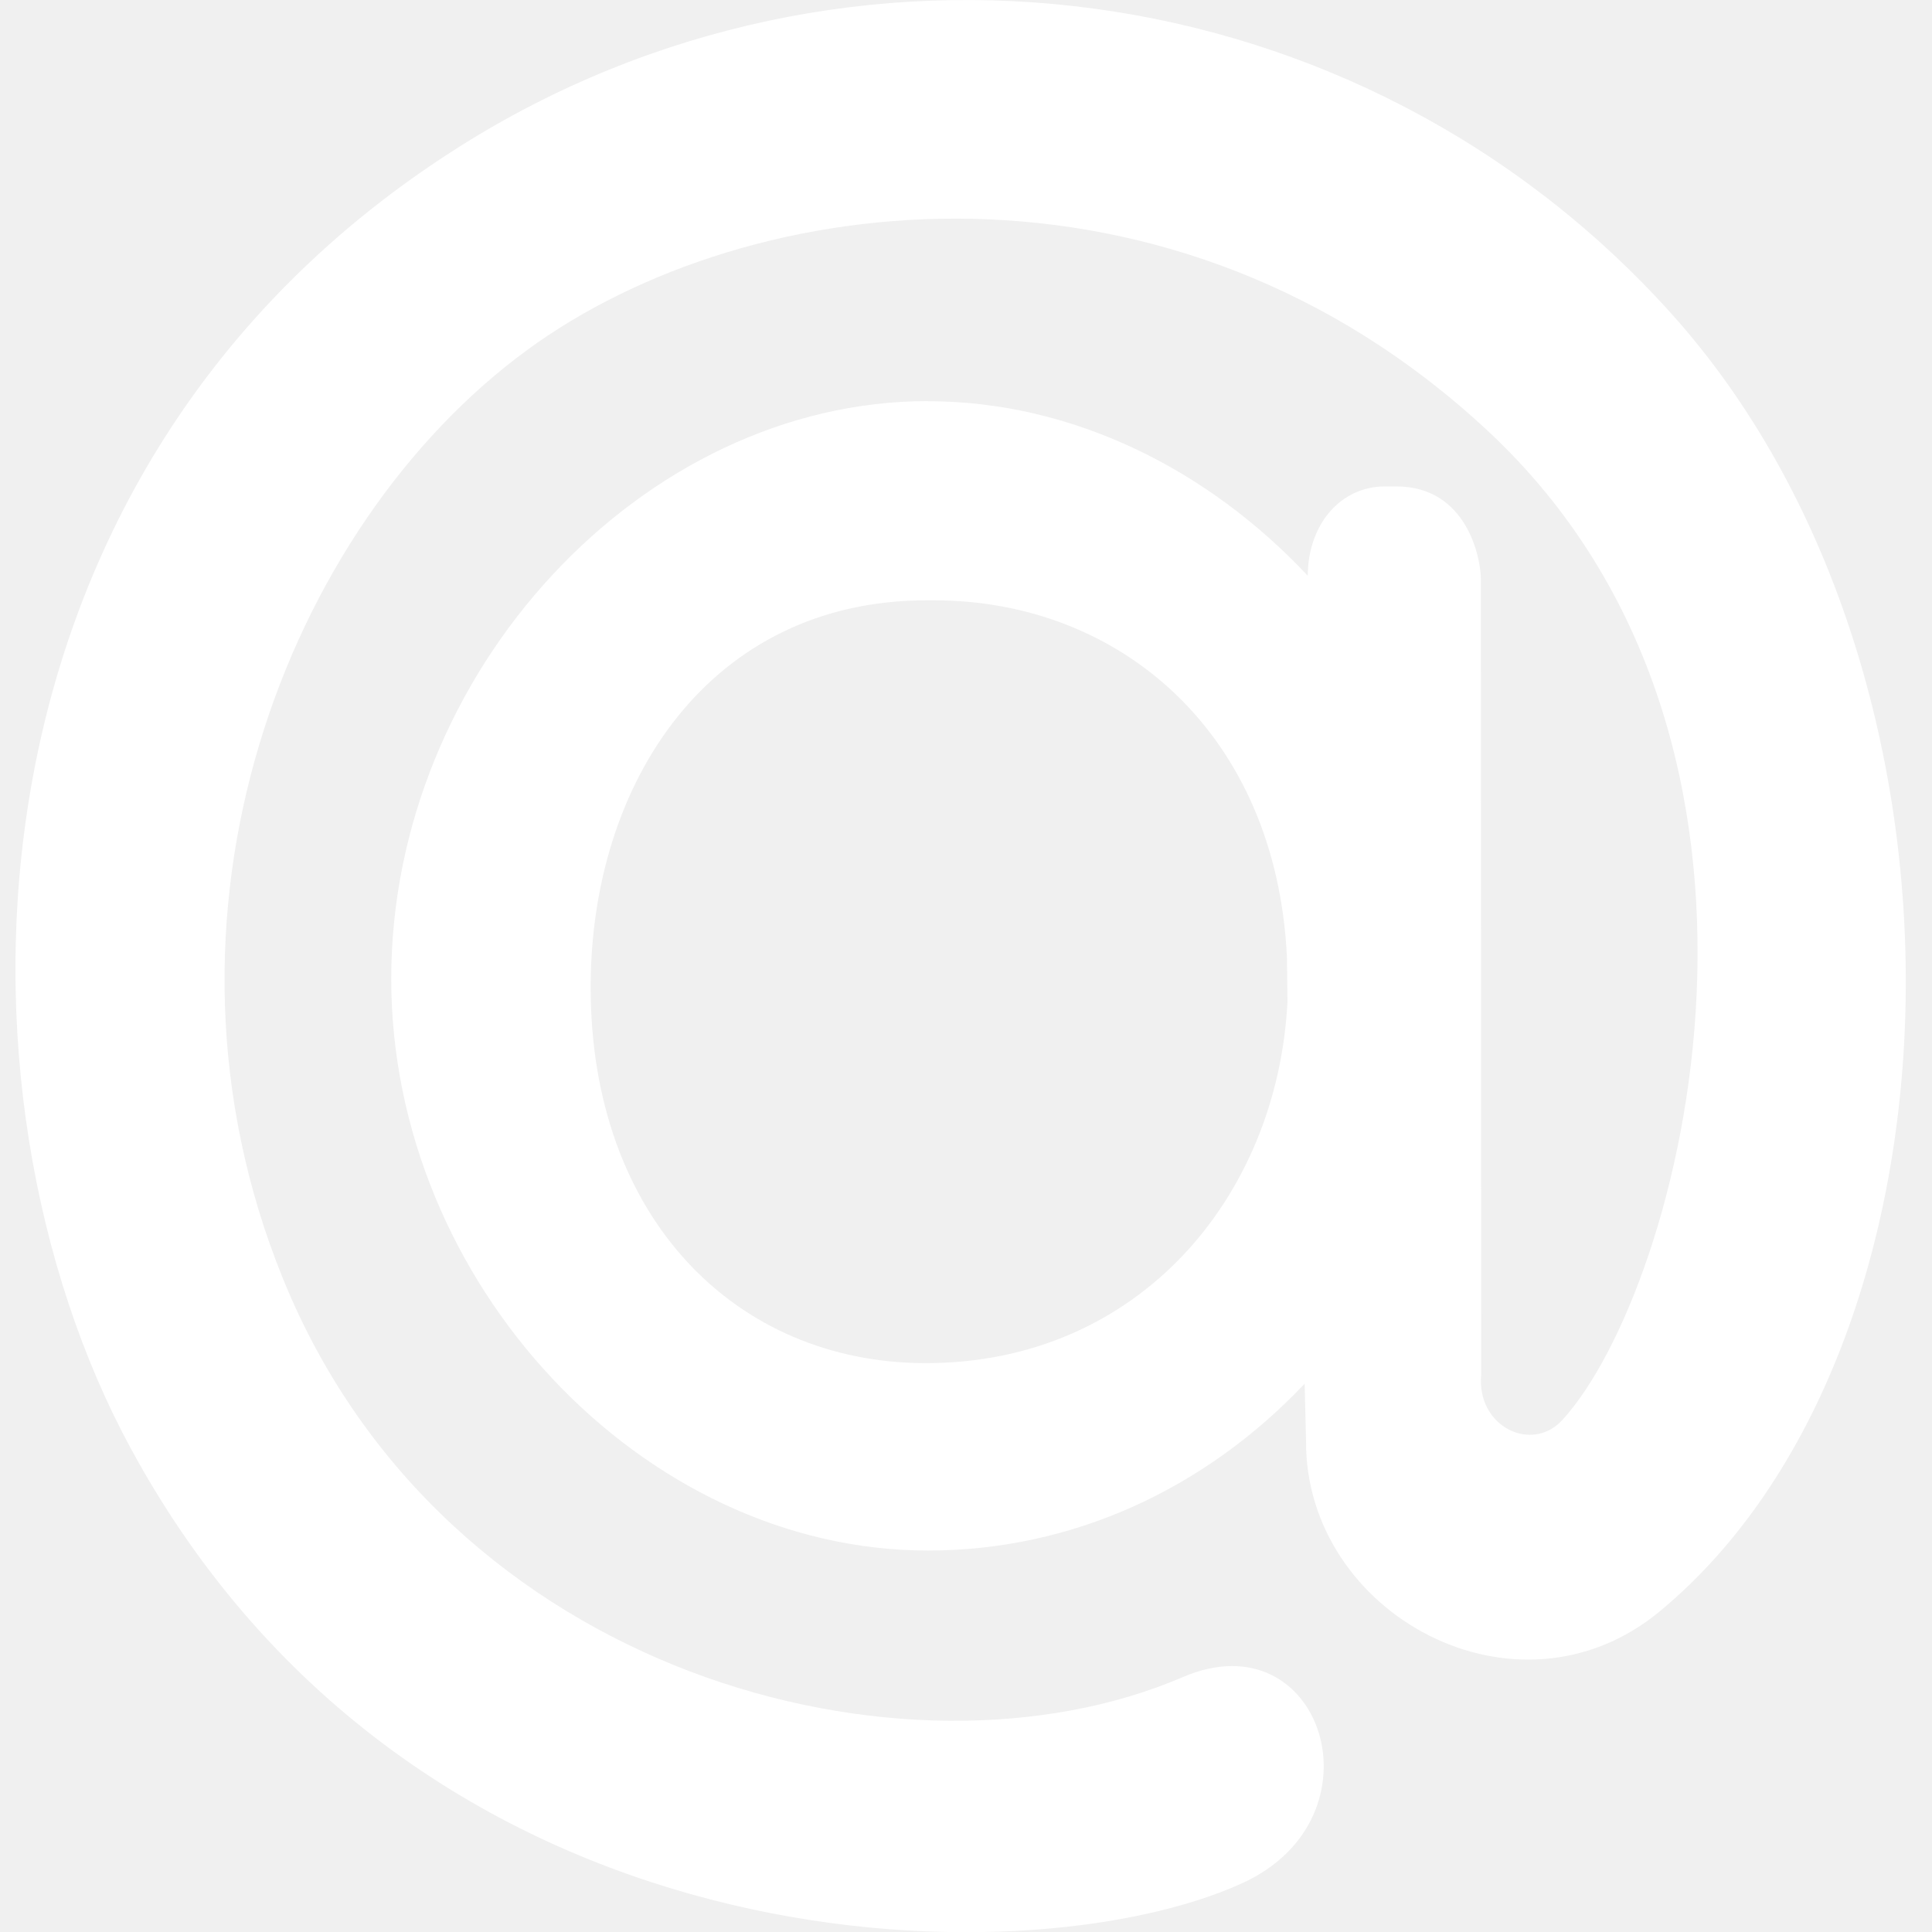
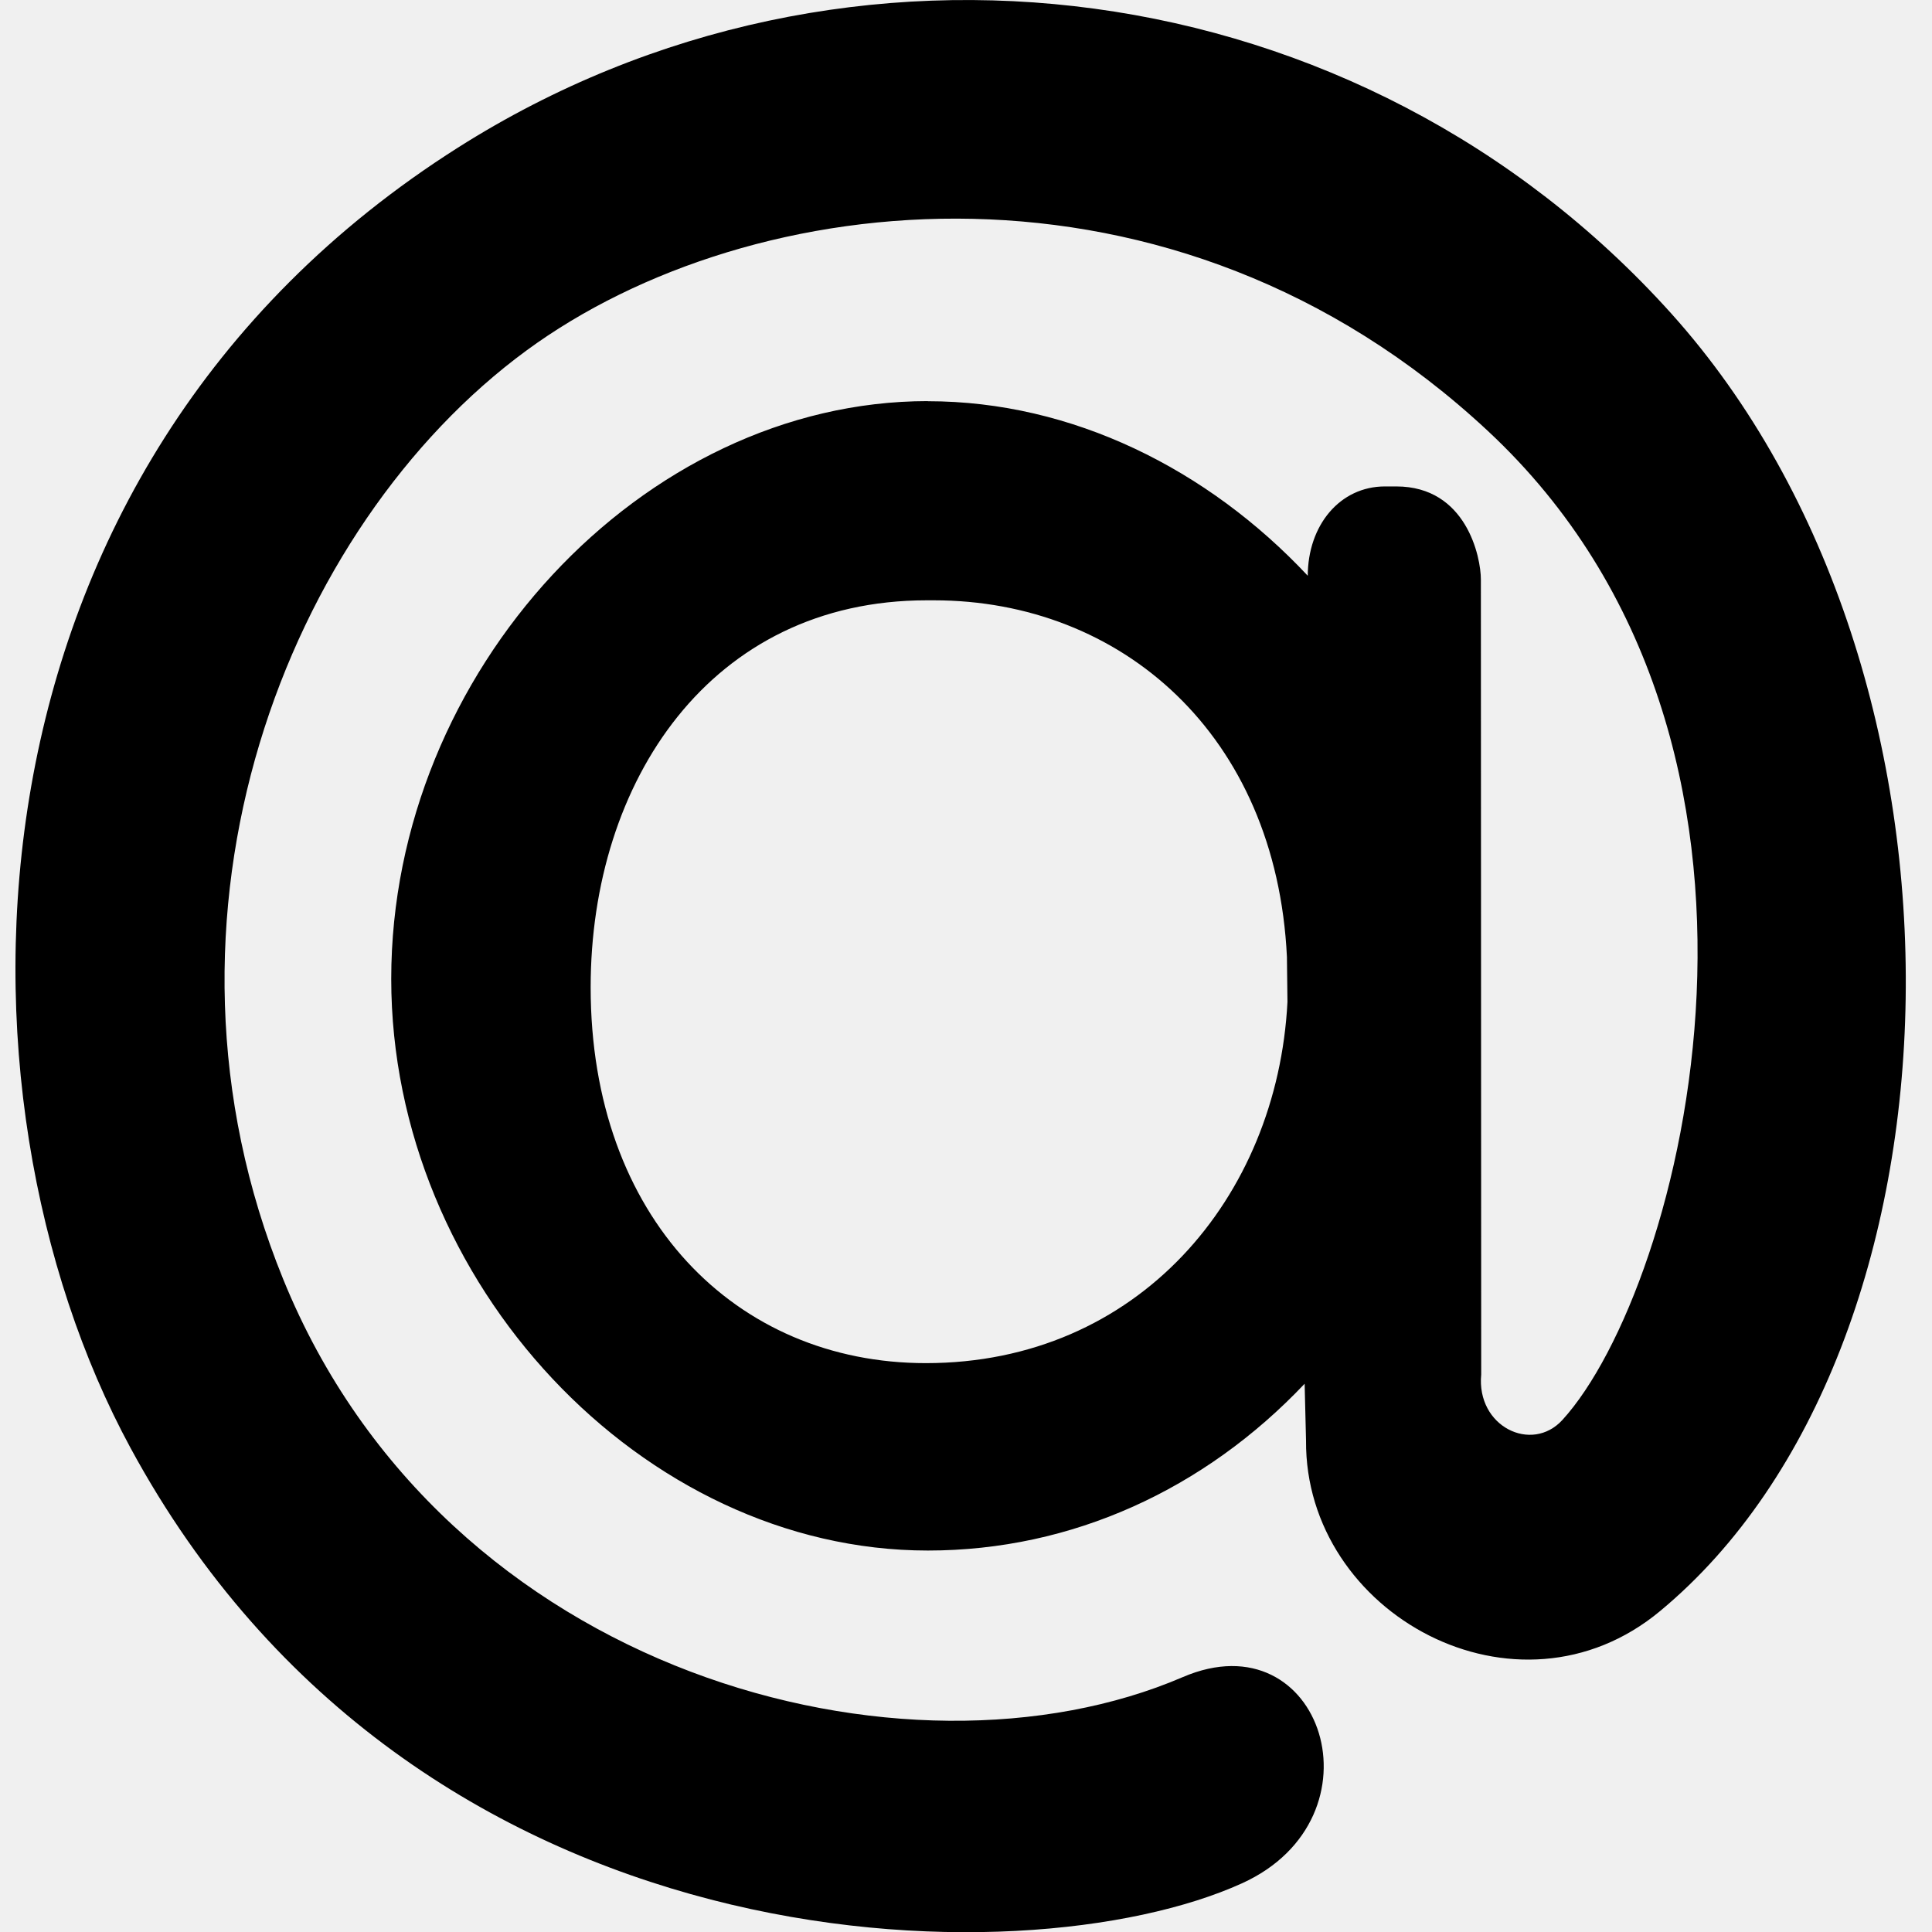
- <svg xmlns="http://www.w3.org/2000/svg" width="18" height="18" viewBox="0 0 18 18">
-   <g>
-     <g>
-       <path fill="#fff" d="M11.99 8.915l.005.42c-.094 1.823-1.393 3.365-3.369 3.365-1.772 0-3.123-1.356-3.123-3.502 0-1.917 1.117-3.605 3.131-3.605H8.7c1.745 0 3.19 1.248 3.29 3.322zM8.645 3.737c-2.66 0-5 2.522-5 5.383 0 2.833 2.34 5.326 5 5.326 1.346 0 2.581-.573 3.51-1.554l.013.529c-.012 1.617 1.968 2.698 3.301 1.587 2.942-2.443 3.119-8.73.102-12.087C12.684-.289 7.897-.927 4.267 1.375-.478 4.383-.573 10.19 1.216 13.49c2.648 4.888 8.317 4.98 10.354 4.057 1.348-.611.749-2.48-.55-1.922-2.563 1.103-6.875-.003-8.382-3.708-1.383-3.398.04-7.016 2.265-8.65 2.092-1.537 6.026-1.987 8.958.747 3.147 2.932 1.811 7.994.695 9.216-.286.312-.802.061-.756-.424l-.003-7.407c0-.209-.135-.867-.788-.867h-.106c-.418 0-.719.36-.719.836v-.004c-.929-.992-2.194-1.626-3.54-1.626z" />
-     </g>
-   </g>
+ <svg viewBox="0 0 18 18">
+   <path d="M11.99 8.915l.005.42c-.094 1.823-1.393 3.365-3.369 3.365-1.772 0-3.123-1.356-3.123-3.502 0-1.917 1.117-3.605 3.131-3.605H8.7c1.745 0 3.19 1.248 3.29 3.322zM8.645 3.737c-2.66 0-5 2.522-5 5.383 0 2.833 2.34 5.326 5 5.326 1.346 0 2.581-.573 3.51-1.554l.013.529c-.012 1.617 1.968 2.698 3.301 1.587 2.942-2.443 3.119-8.73.102-12.087C12.684-.289 7.897-.927 4.267 1.375-.478 4.383-.573 10.19 1.216 13.49c2.648 4.888 8.317 4.98 10.354 4.057 1.348-.611.749-2.48-.55-1.922-2.563 1.103-6.875-.003-8.382-3.708-1.383-3.398.04-7.016 2.265-8.65 2.092-1.537 6.026-1.987 8.958.747 3.147 2.932 1.811 7.994.695 9.216-.286.312-.802.061-.756-.424l-.003-7.407c0-.209-.135-.867-.788-.867h-.106c-.418 0-.719.36-.719.836v-.004c-.929-.992-2.194-1.626-3.54-1.626z" />
</svg>
